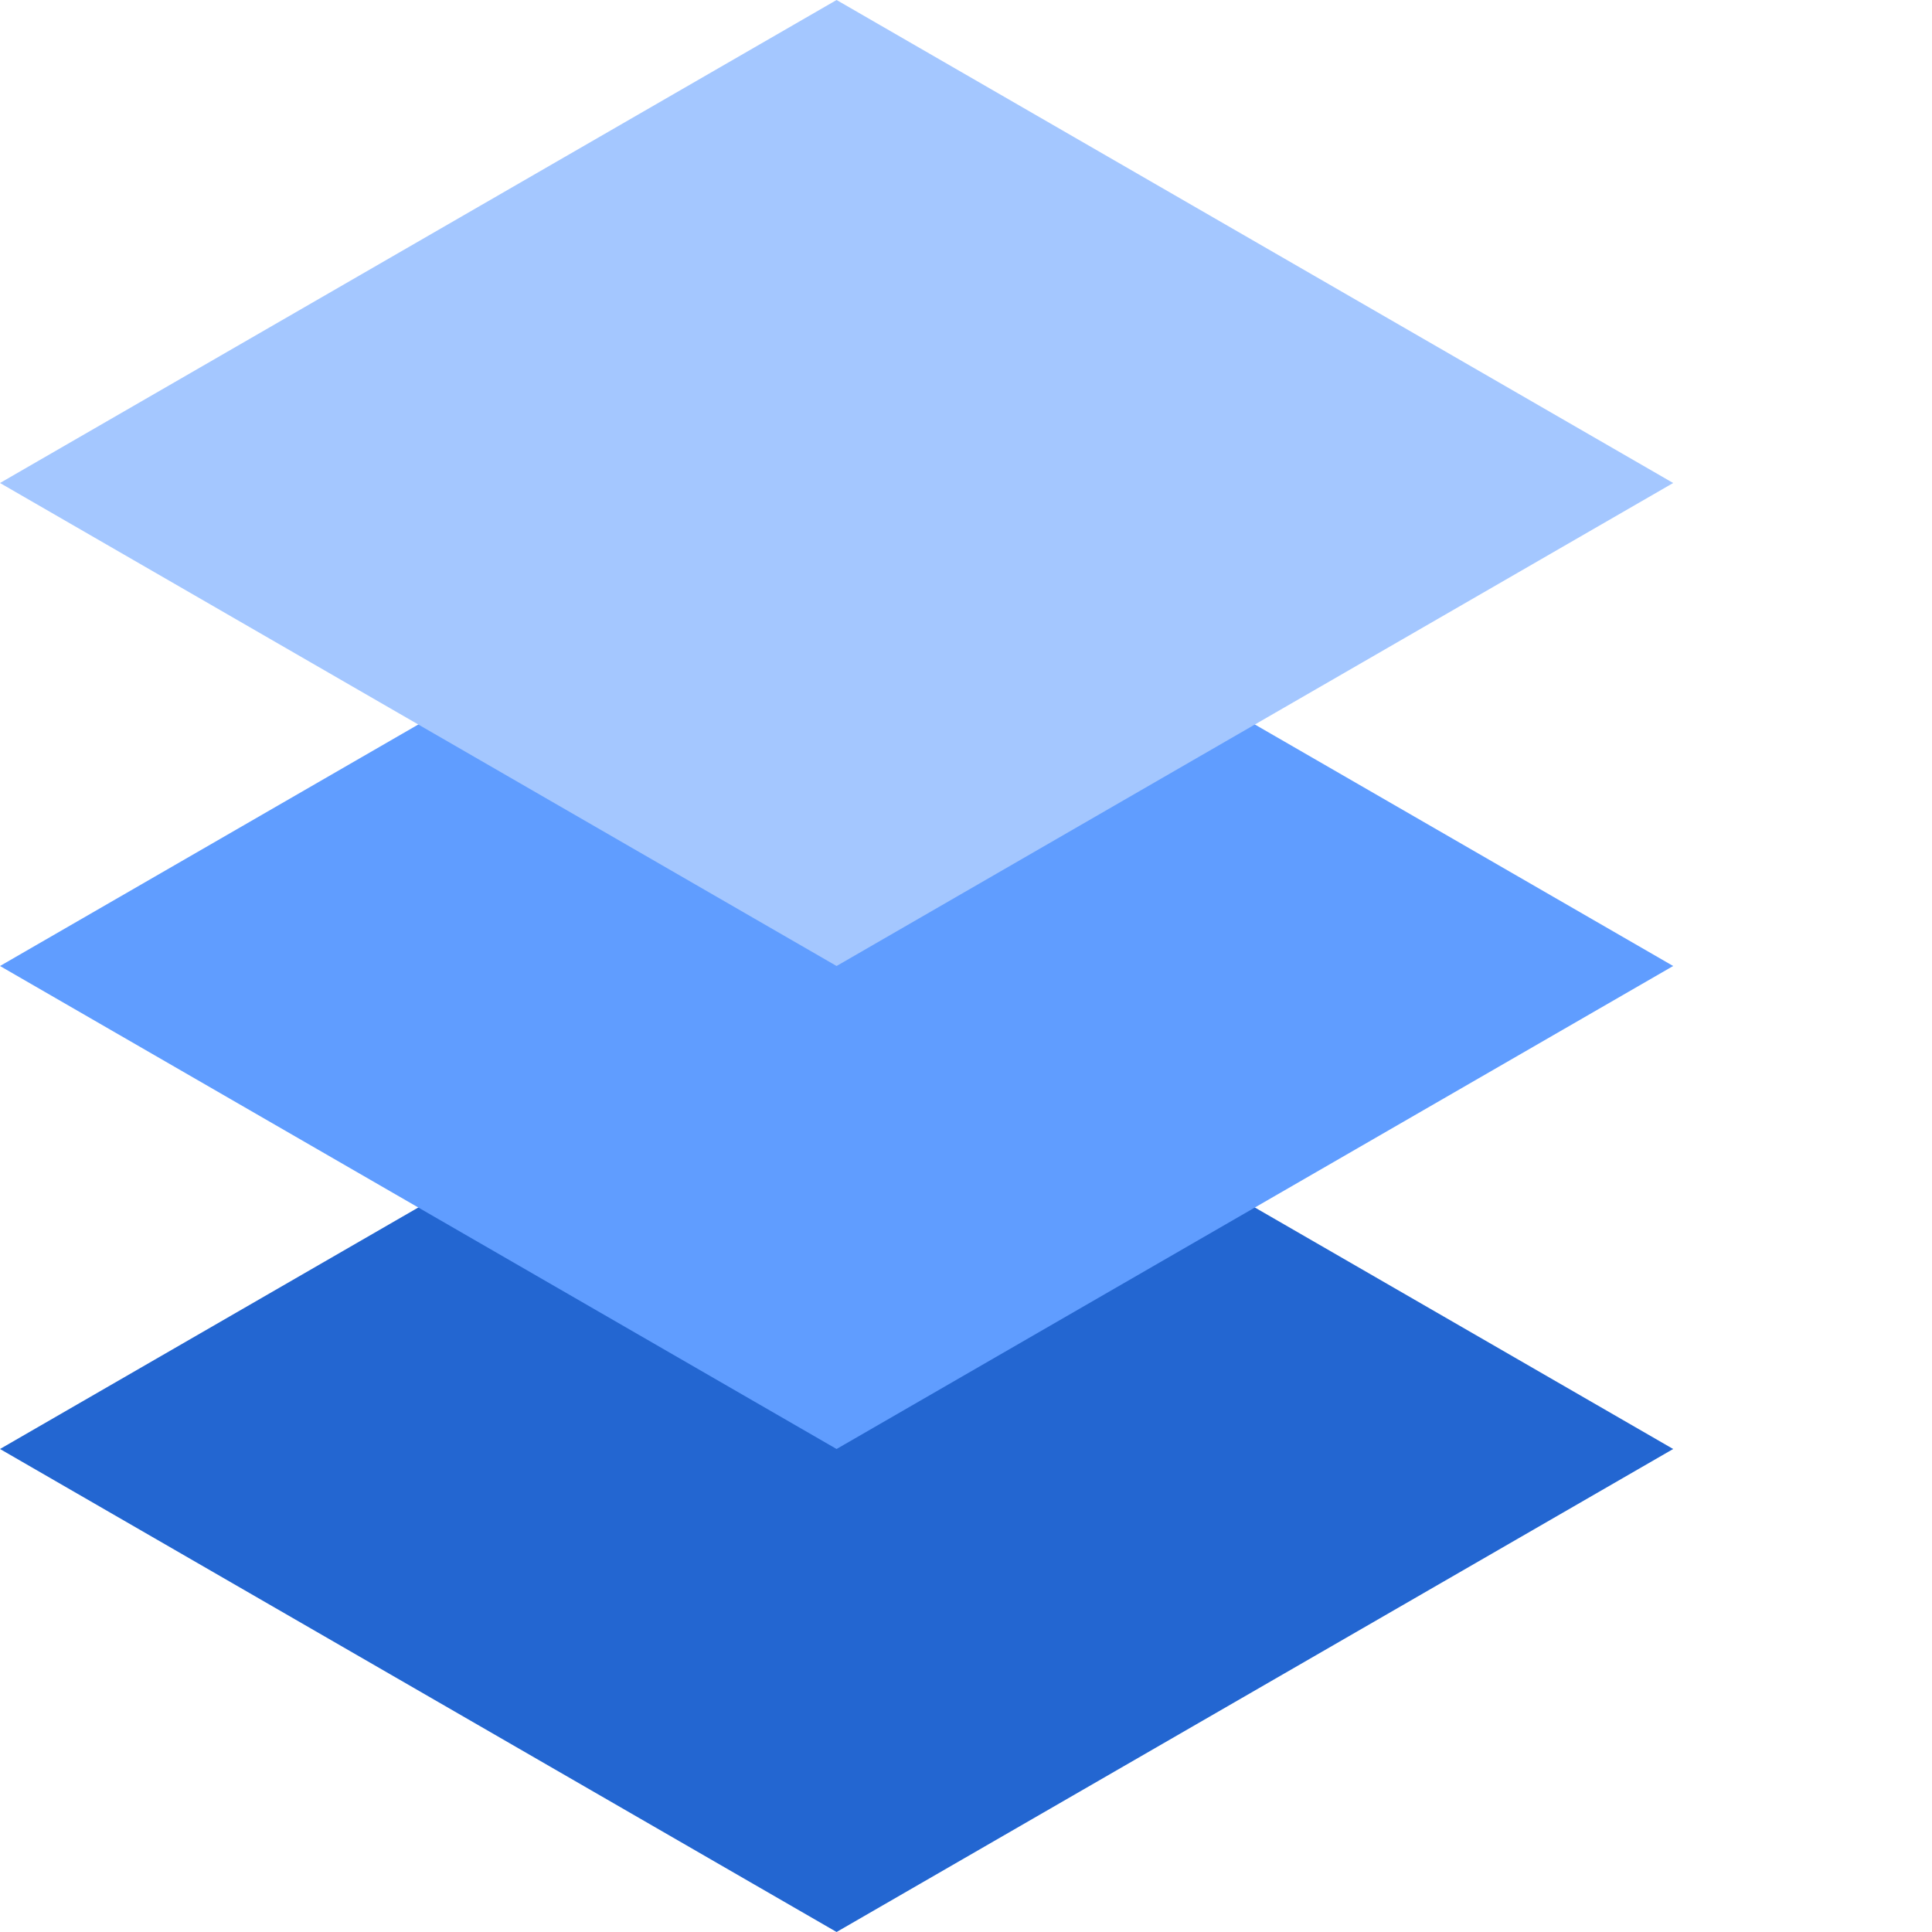
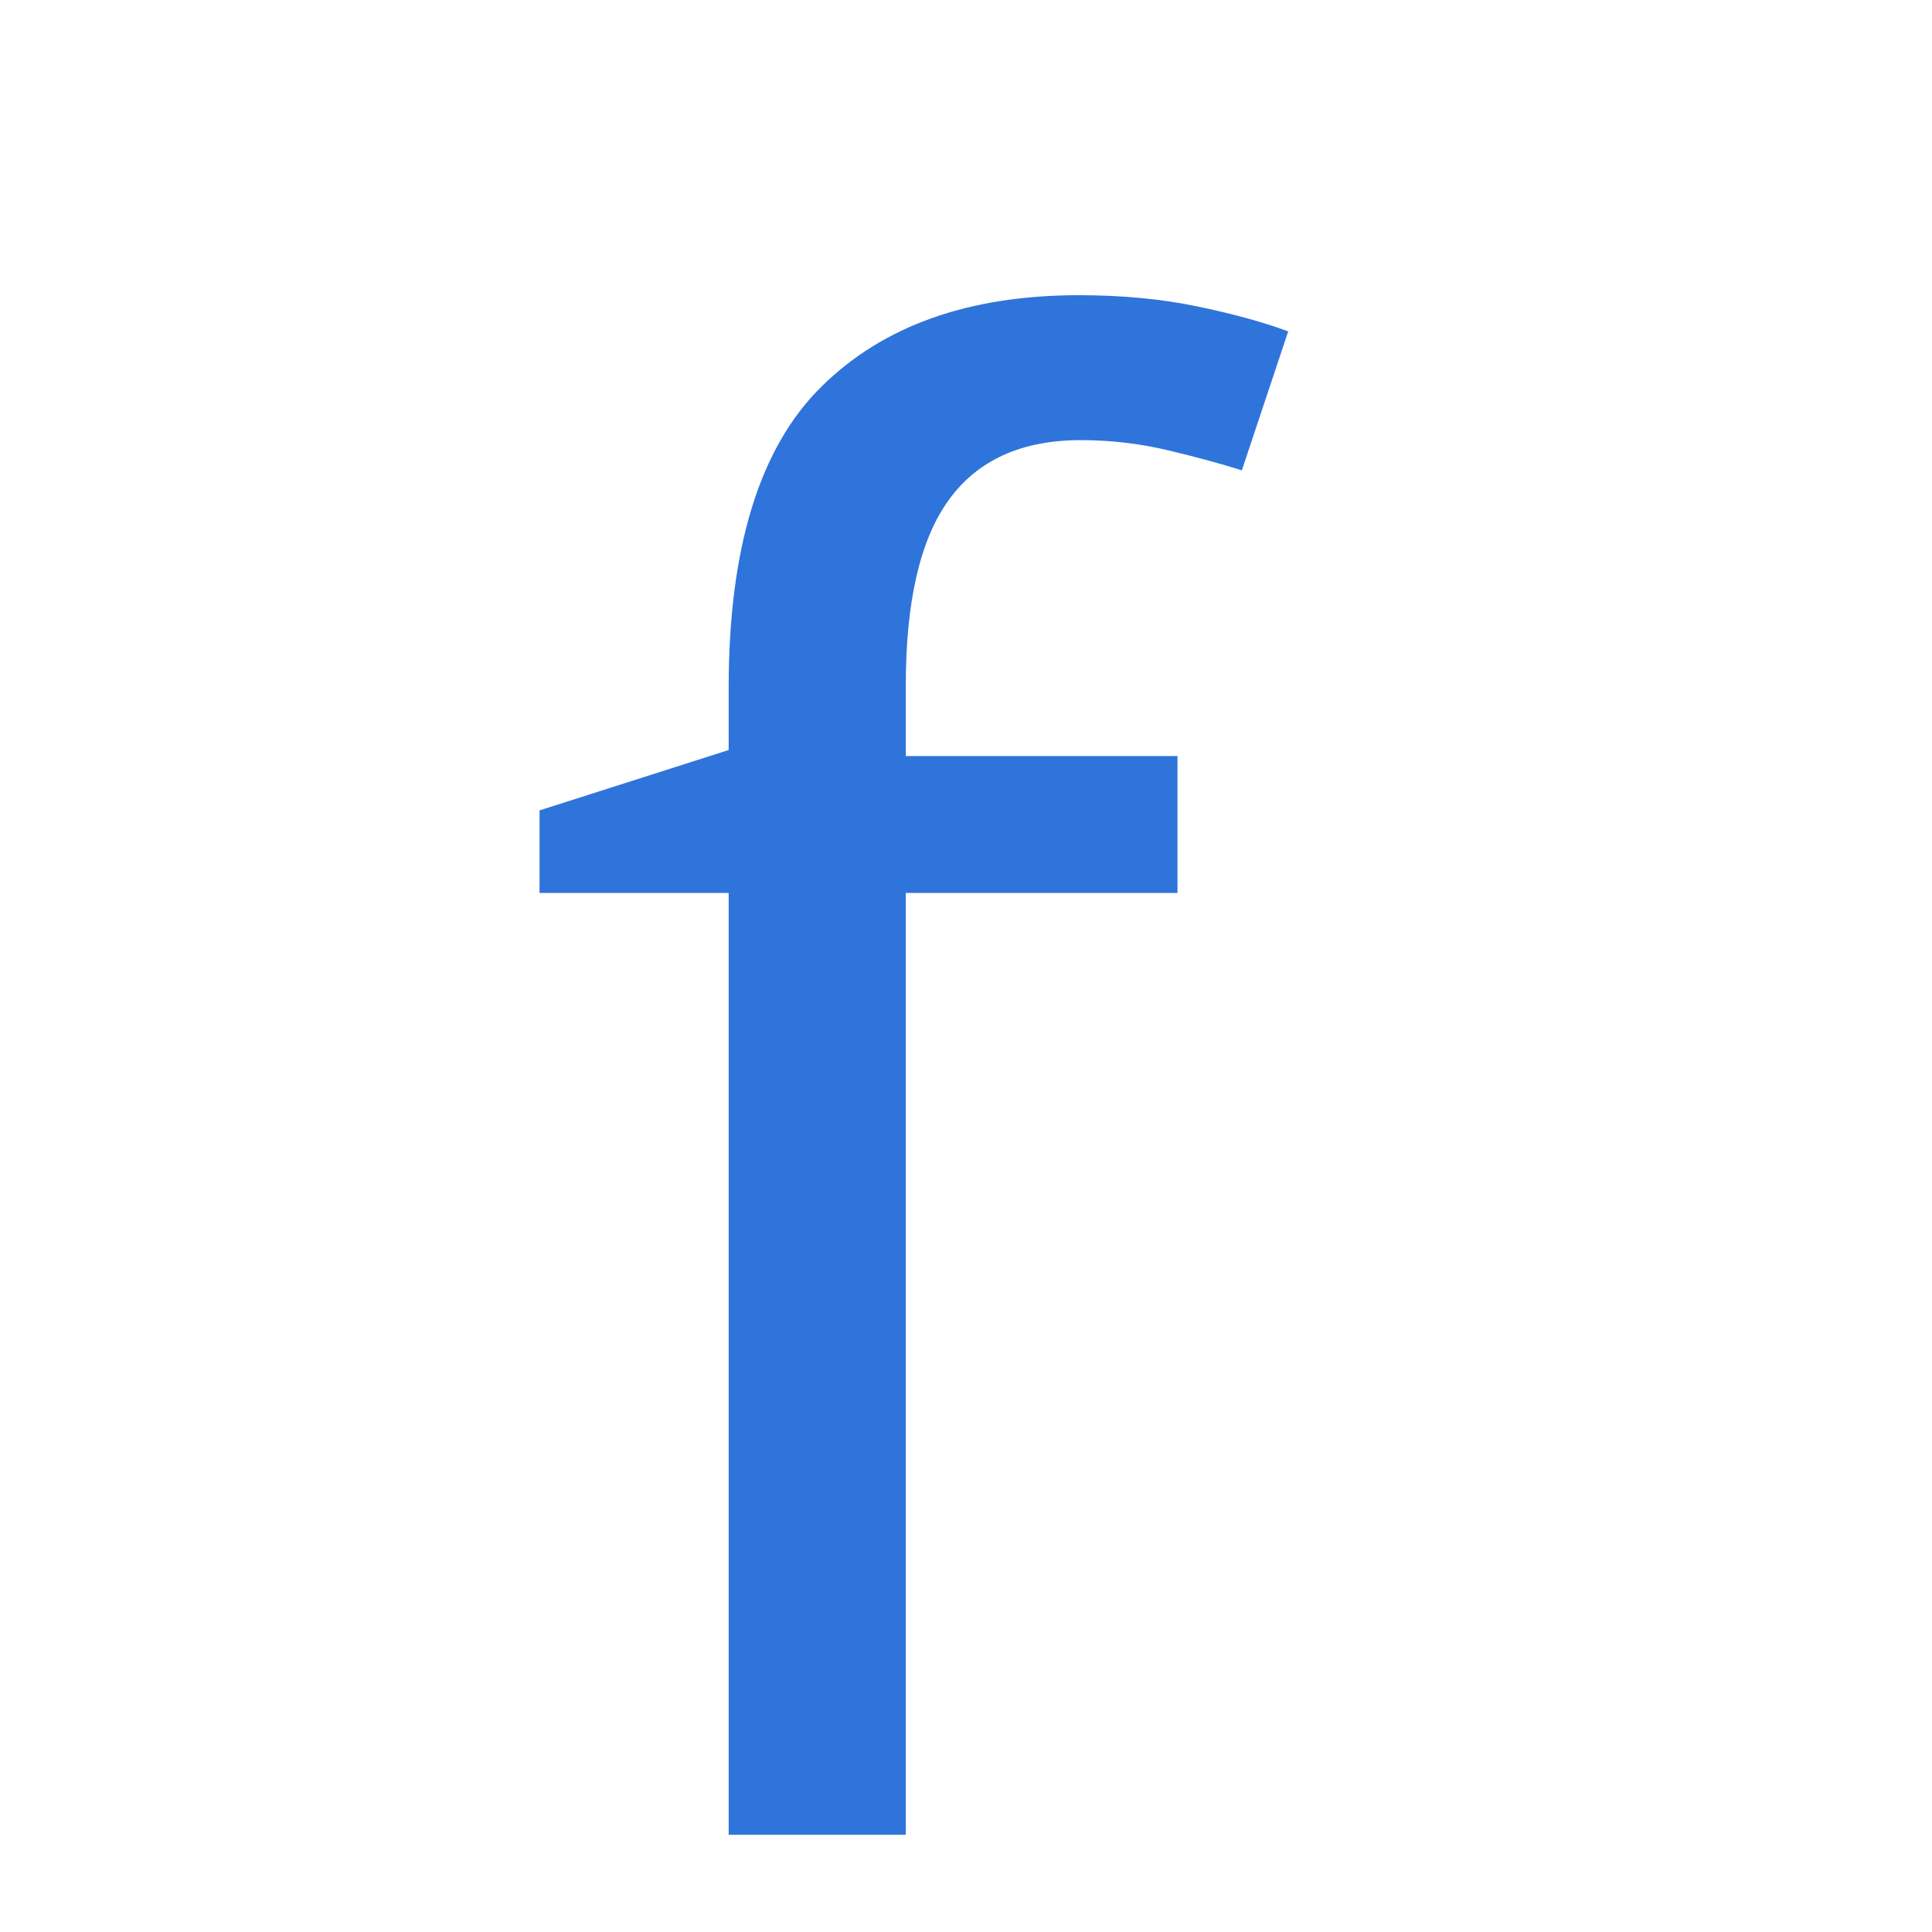
- <svg xmlns="http://www.w3.org/2000/svg" version="1.1" width="256" height="256" viewbox="0 0 949 256">
-   <path fill="#2366d1" d="M110.851 128L221.703 192L110.851 256L0 192Z" />
-   <path fill="#609dff" d="M110.851 64L221.703 128L110.851 192L0 128Z" />
-   <path fill="#a4c7ff" d="M110.851 0L221.703 64L110.851 128L0 64Z" />
+ <svg xmlns="http://www.w3.org/2000/svg" width="100%" height="100%" viewBox="0 0 256 256" version="1.1" xml:space="preserve" style="fill-rule:evenodd;clip-rule:evenodd;stroke-linejoin:round;stroke-miterlimit:2;">
+   <g transform="matrix(1,0,0,1,50.9864,213.862)">
+     <text x="16.504px" y="29.255px" style="font-family:'KdamThmorPro-Regular', 'Kdam Thmor Pro';font-size:266.667px;fill:rgb(47,116,219);">f</text>
+   </g>
</svg>
